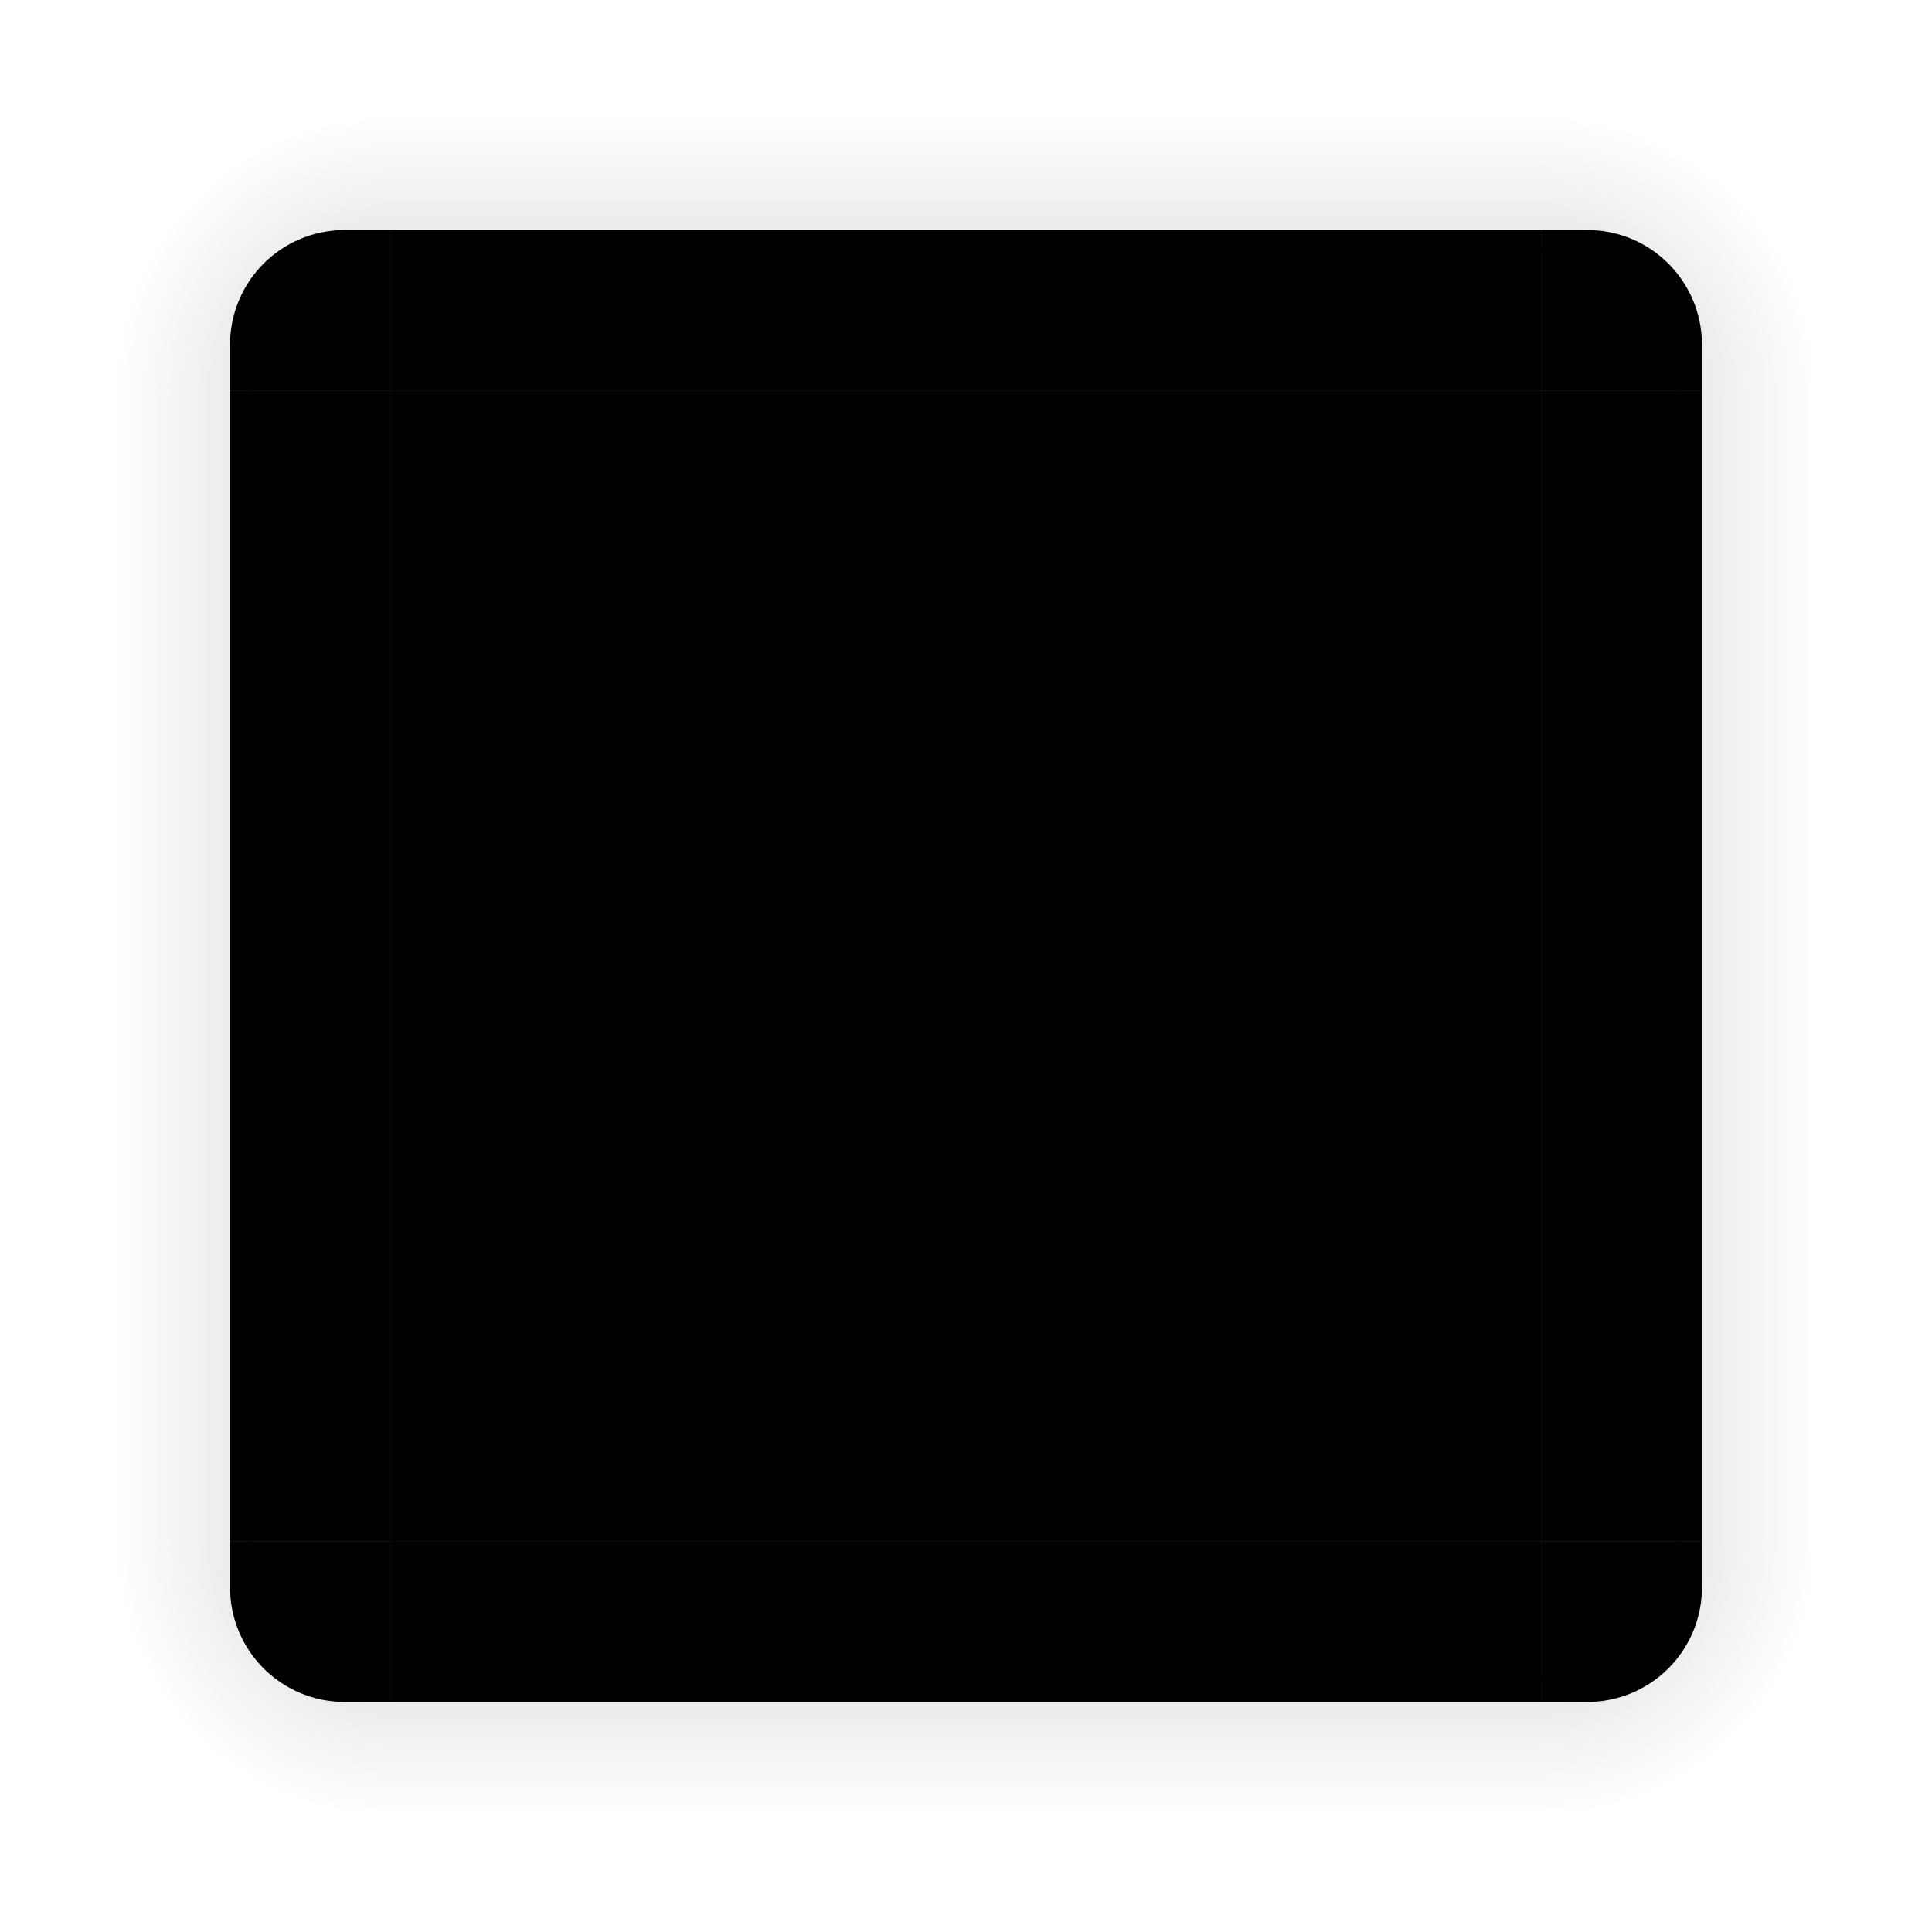
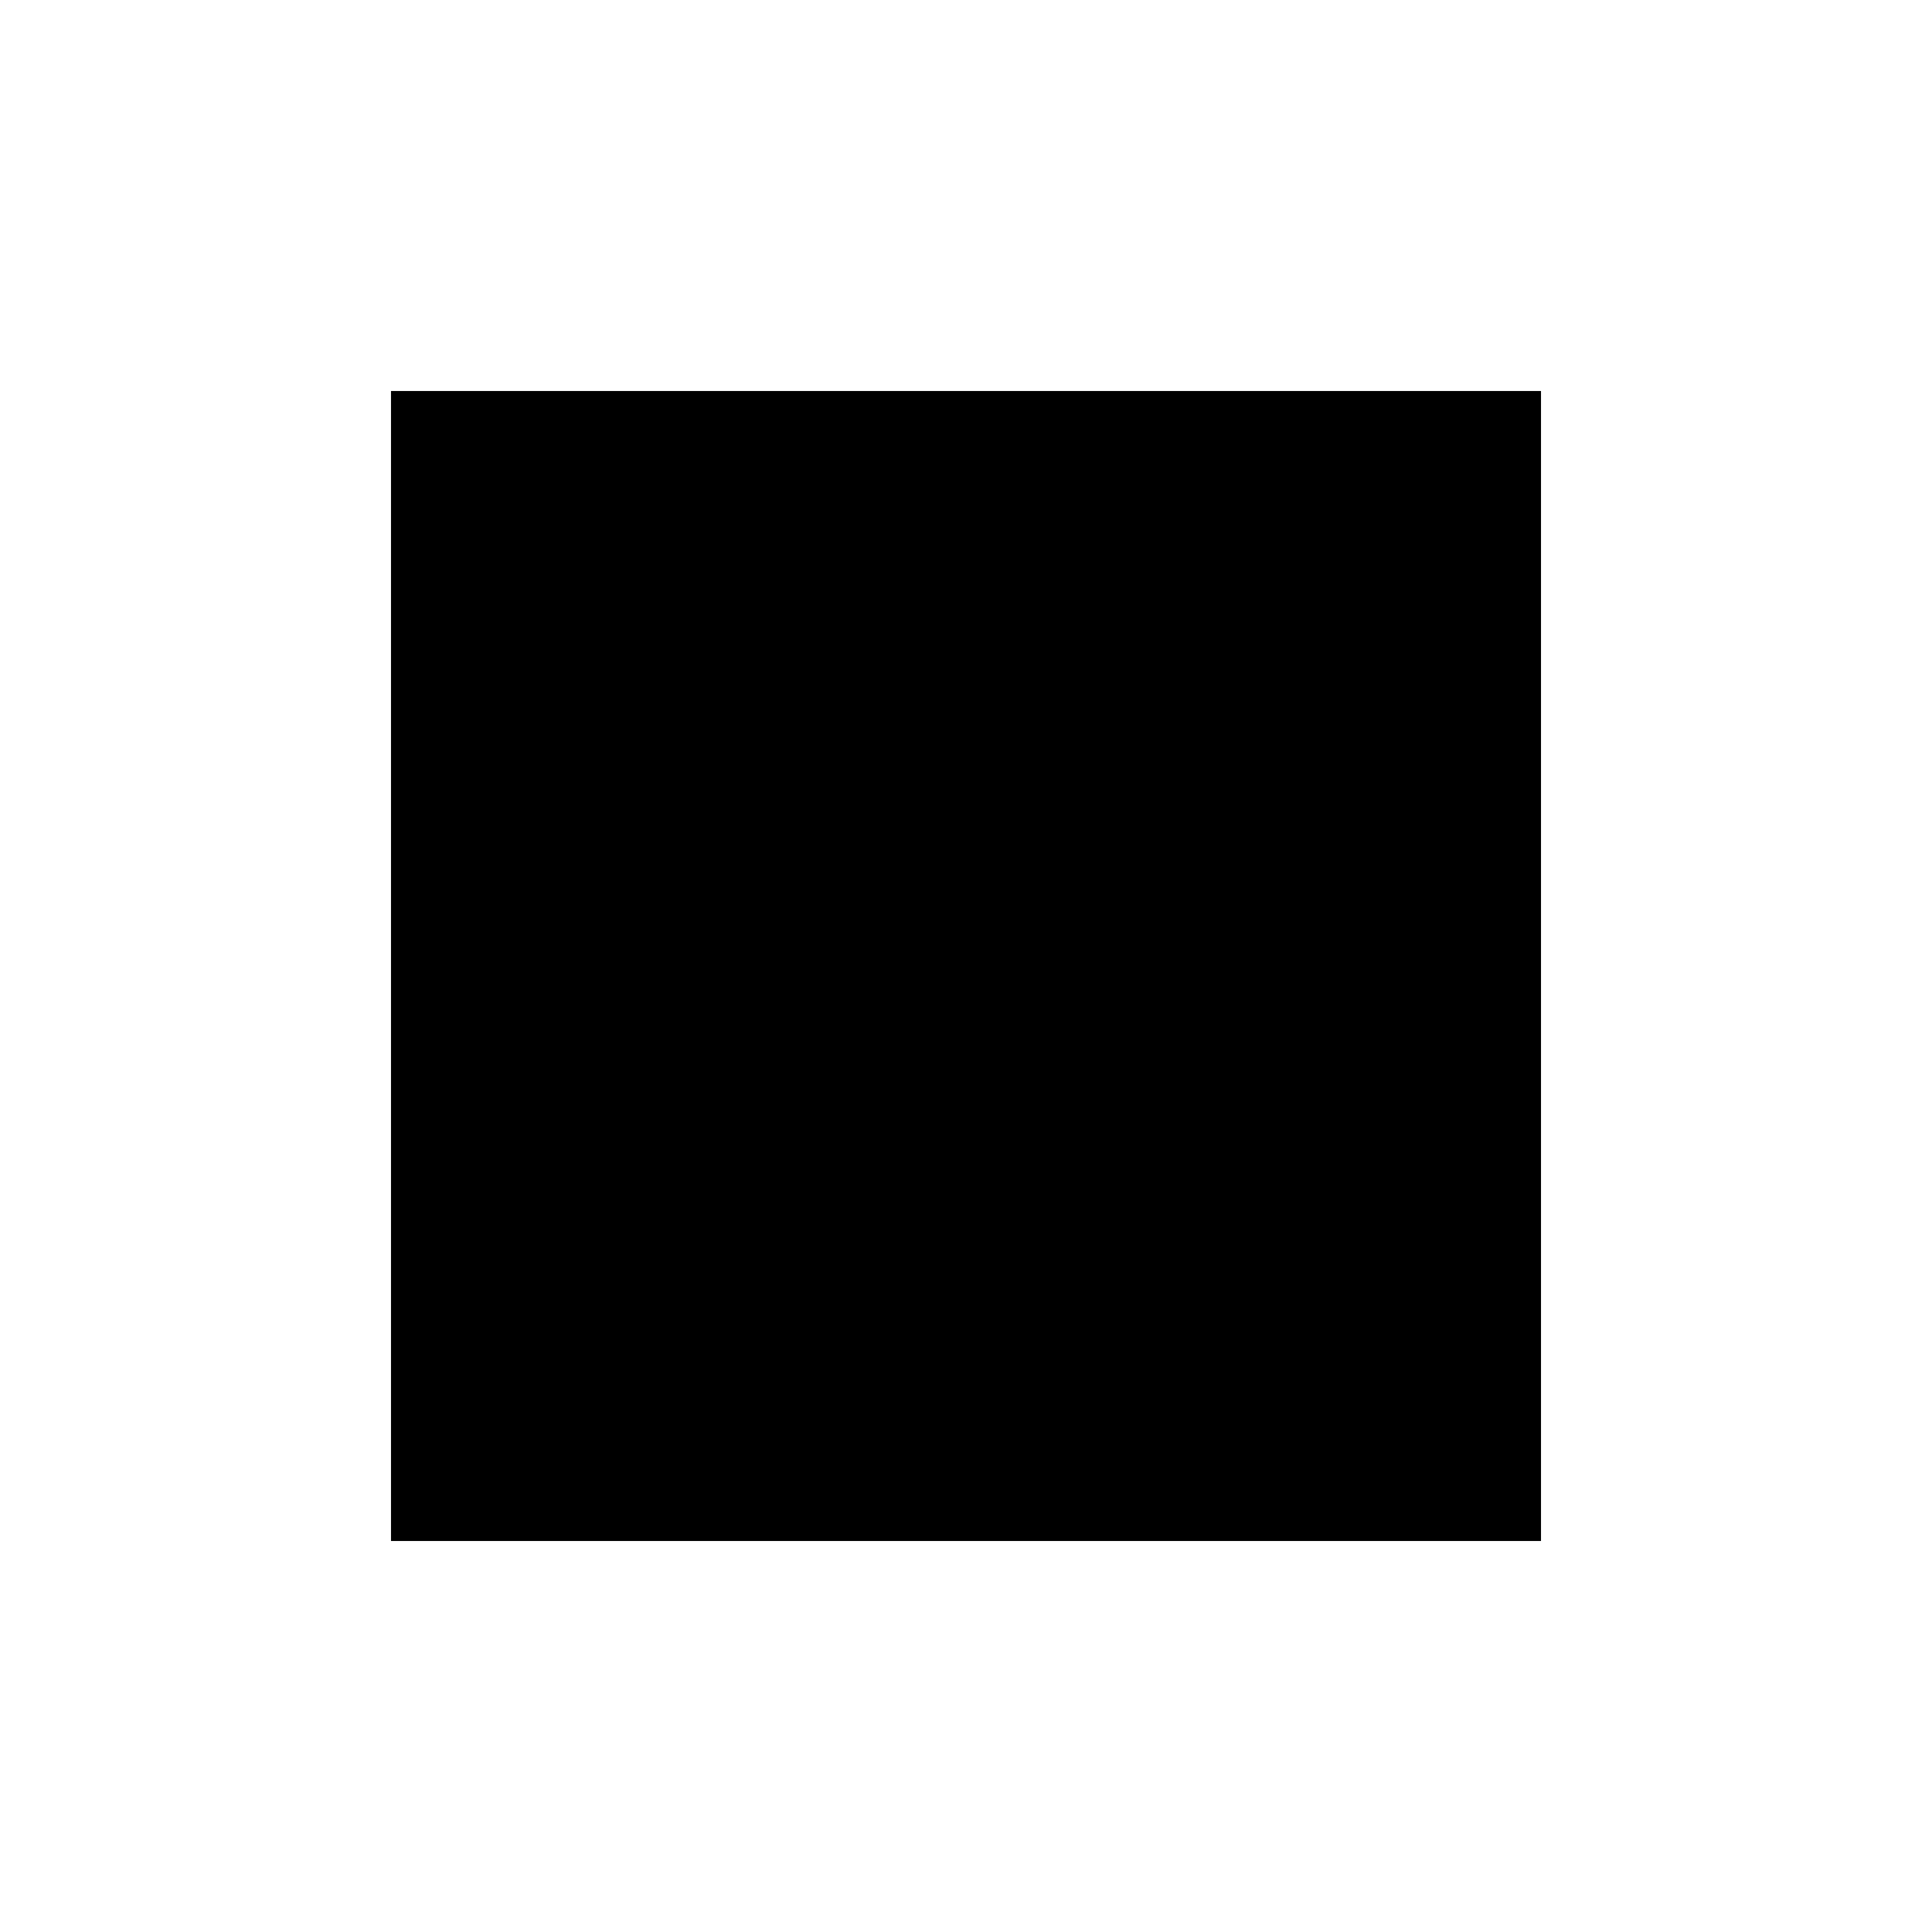
<svg xmlns="http://www.w3.org/2000/svg" xmlns:xlink="http://www.w3.org/1999/xlink" width="84" height="84" version="1">
  <defs id="defs3644">
    <linearGradient id="linearGradient4215-49">
      <stop id="stop4217-5" offset="0" style="stop-color:#000000;stop-opacity:0.184" />
      <stop id="stop4223-8" offset="1" style="stop-color:#000000;stop-opacity:0" />
    </linearGradient>
    <radialGradient id="radialGradient4275" cx="984" cy="905.362" r="8.5" fx="984" fy="905.362" gradientTransform="matrix(-1.6187099e-5,-1.411757,1.411777,-1.618734e-5,-1261.154,1406.183)" gradientUnits="userSpaceOnUse" xlink:href="#linearGradient4215-49" />
    <linearGradient id="linearGradient4271" x1="83.6" x2="83.6" y1="-969.362" y2="-957.362" gradientTransform="matrix(0.7142857,0,0,1,-317.7143,1250.362)" gradientUnits="userSpaceOnUse" xlink:href="#linearGradient4215-49" />
    <radialGradient id="radialGradient3382" cx="984" cy="905.362" r="8.5" fx="984" fy="905.362" gradientTransform="matrix(7.8257357e-6,1.411771,-1.411767,7.8257123e-6,1345.152,-1322.19)" gradientUnits="userSpaceOnUse" xlink:href="#linearGradient4215-49" />
    <linearGradient id="linearGradient4259" x1="83.6" x2="83.6" y1="-969.362" y2="-957.362" gradientTransform="matrix(0.7142857,0,0,1,-317.7143,1250.362)" gradientUnits="userSpaceOnUse" xlink:href="#linearGradient4215-49" />
    <linearGradient id="linearGradient4452" x1="-260" x2="-260" y1="281" y2="293" gradientUnits="userSpaceOnUse" xlink:href="#linearGradient4215-49" />
    <linearGradient id="linearGradient4283" x1="83.6" x2="83.6" y1="-969.362" y2="-957.362" gradientTransform="matrix(0.7142857,0,0,1,-317.7143,1250.362)" gradientUnits="userSpaceOnUse" xlink:href="#linearGradient4215-49" />
    <radialGradient id="radialGradient4255" cx="982.909" cy="906.453" r="8.5" fx="982.909" fy="906.453" gradientTransform="matrix(1.411758,5.5406049e-6,-5.5406032e-6,1.411757,-1320.624,-1262.697)" gradientUnits="userSpaceOnUse" xlink:href="#linearGradient4215-49" />
    <radialGradient id="radialGradient4263" cx="984" cy="905.362" r="8.5" fx="984" fy="905.362" gradientTransform="matrix(-1.411767,-9.899721e-6,9.8996845e-6,-1.411762,1406.17,1345.166)" gradientUnits="userSpaceOnUse" xlink:href="#linearGradient4215-49" />
  </defs>
  <rect style="fill:#000000" id="decoration-center" width="50" height="50" x="17" y="17" />
-   <g id="decoration-bottomleft">
-     <path d="m 17,84 0,-10 -2,0 c -2.77,0 -5,-2.23 -5,-5 l 0,-2 -10,0 0,17 z" style="fill:url(#radialGradient4263)" />
-     <path style="fill:#000000" d="m 10.9,67 v 2 c 0,2.233 1.869,4.212 4.1,4.1 h 2 V 67 Z" />
-     <path style="fill:#000000" d="M 10 67 L 10 69 C 10 71.77 12.23 74 15 74 L 17 74 L 17 73 L 15 73 C 12.767 73 11 71.233 11 69 L 11 67 L 10 67 z" />
-   </g>
-   <g id="decoration-left">
-     <g transform="matrix(-1,0,0,1,298,-240)">
-       <rect width="50" height="10" x="-307" y="288" transform="matrix(0,-1,1,0,0,0)" style="fill:url(#linearGradient4271)" />
-     </g>
-     <path style="fill:#000000" d="M 10.9,17 V 67 H 17 V 17 Z" />
-     <path style="fill:#000000" d="M 10 17 L 10 67 L 11 67 L 11 17 L 10 17 z" />
-   </g>
-   <g id="decoration-right">
-     <g transform="translate(-214,-240)">
-       <rect width="50" height="10" x="-307" y="288" transform="matrix(0,-1,1,0,0,0)" style="fill:url(#linearGradient4452)" />
-     </g>
-     <path style="fill:#000000" d="m 67,17 v 50 h 6.1 V 17 Z" />
-     <path style="fill:#000000" d="M 73 17 L 73 67 L 74 67 L 74 17 L 73 17 z" />
-   </g>
-   <g id="decoration-bottom">
-     <g transform="matrix(0,1,-1,0,324,-214)">
-       <rect width="50" height="10" x="-307" y="288" transform="matrix(0,-1,1,0,0,0)" style="fill:url(#linearGradient4259)" />
-     </g>
-     <path style="fill:#000000" d="m 17,67 v 6.1 H 67 V 67 Z" />
-     <path style="fill:#000000" d="M 17 73 L 17 74 L 67 74 L 67 73 L 17 73 z" />
-   </g>
-   <g id="decoration-bottomright">
-     <path d="m 84,67 -10,0 0,2 c 0,2.77 -2.23,5 -5,5 l -2,0 0,10 17,0 z" style="fill:url(#radialGradient3382)" />
-     <path style="fill:#000000" d="m 67,67 v 6.1 h 2 c 2.233,0 4.212,-1.869 4.1,-4.1 v -2 z" />
-     <path style="fill:#000000" d="M 73 67 L 73 69 C 73 71.233 71.233 73 69 73 L 67 73 L 67 74 L 69 74 C 71.77 74 74 71.77 74 69 L 74 67 L 73 67 z" />
-   </g>
-   <g id="decoration-top">
-     <g transform="matrix(0,-1,-1,0,324,298)">
-       <rect width="50" height="10" x="-307" y="288" transform="matrix(0,-1,1,0,0,0)" style="fill:url(#linearGradient4283)" />
-     </g>
-     <path style="fill:#000000" d="M 17,10.9 V 17 h 50 v -6.1 z" />
-     <path style="fill:#000000" d="M 17 10 L 17 11 L 67 11 L 67 10 L 17 10 z" />
-   </g>
-   <g id="decoration-topright">
-     <path d="m 67,0 0,10 2,0 c 2.77,0 5,2.23 5,5 l 0,2 10,0 0,-17 z" style="fill:url(#radialGradient4255)" />
-     <path style="fill:#000000" d="M 67,10.9 V 17 h 6.1 v -2 c 0,-2.233 -1.867,-4.1 -4.1,-4.1 z" />
-     <path style="fill:#000000" d="M 67 10 L 67 11 L 69 11 C 71.233 11 73 12.767 73 15 L 73 17 L 74 17 L 74 15 C 74 12.23 71.77 10 69 10 L 67 10 z" />
-   </g>
-   <g id="decoration-topleft">
-     <path d="m 0,17 10,0 0,-2 c 0,-2.77 2.23,-5 5,-5 L 17,10 17,0 0,0 Z" style="fill:url(#radialGradient4275)" />
-     <path style="fill:#000000" d="m 15,10.9 c -2.233,0 -4.1,1.867 -4.1,4.1 v 2 H 17 v -6.1 z" />
-     <path style="fill:#000000" d="M 15 10 C 12.23 10 10 12.23 10 15 L 10 17 L 11 17 L 11 15 C 11 12.767 12.767 11 15 11 L 17 11 L 17 10 L 15 10 z" />
-   </g>
</svg>
